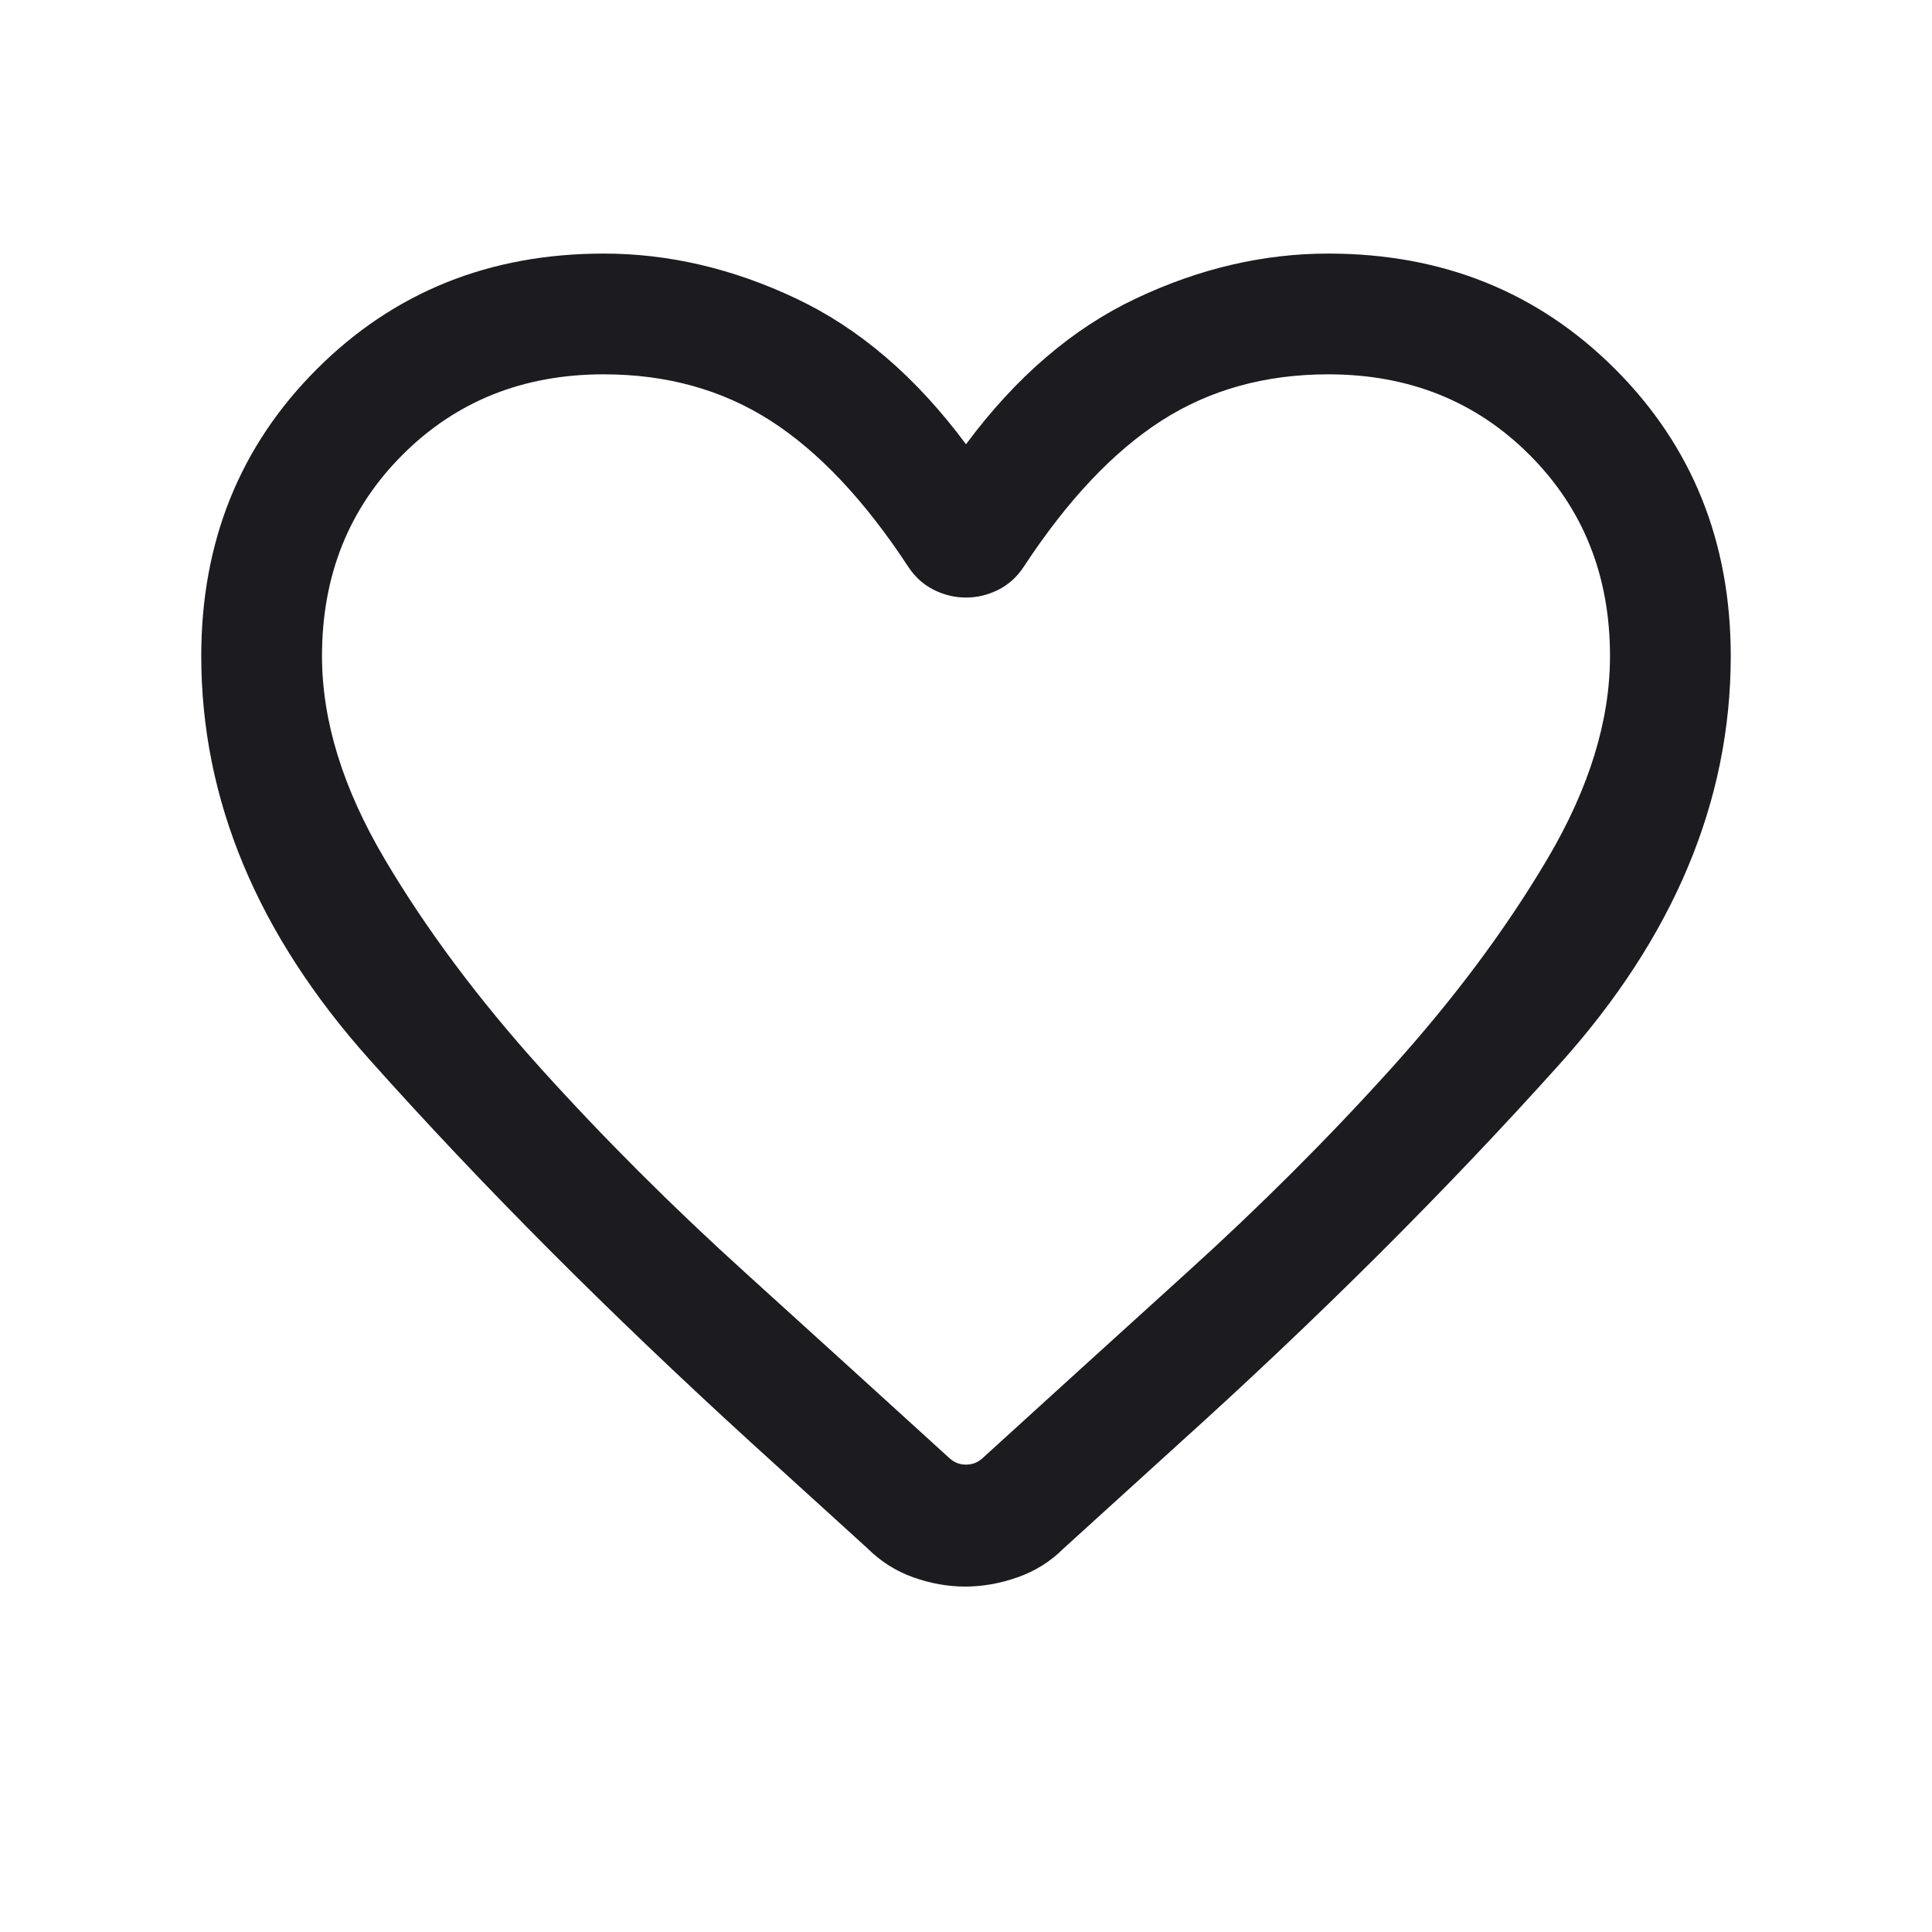
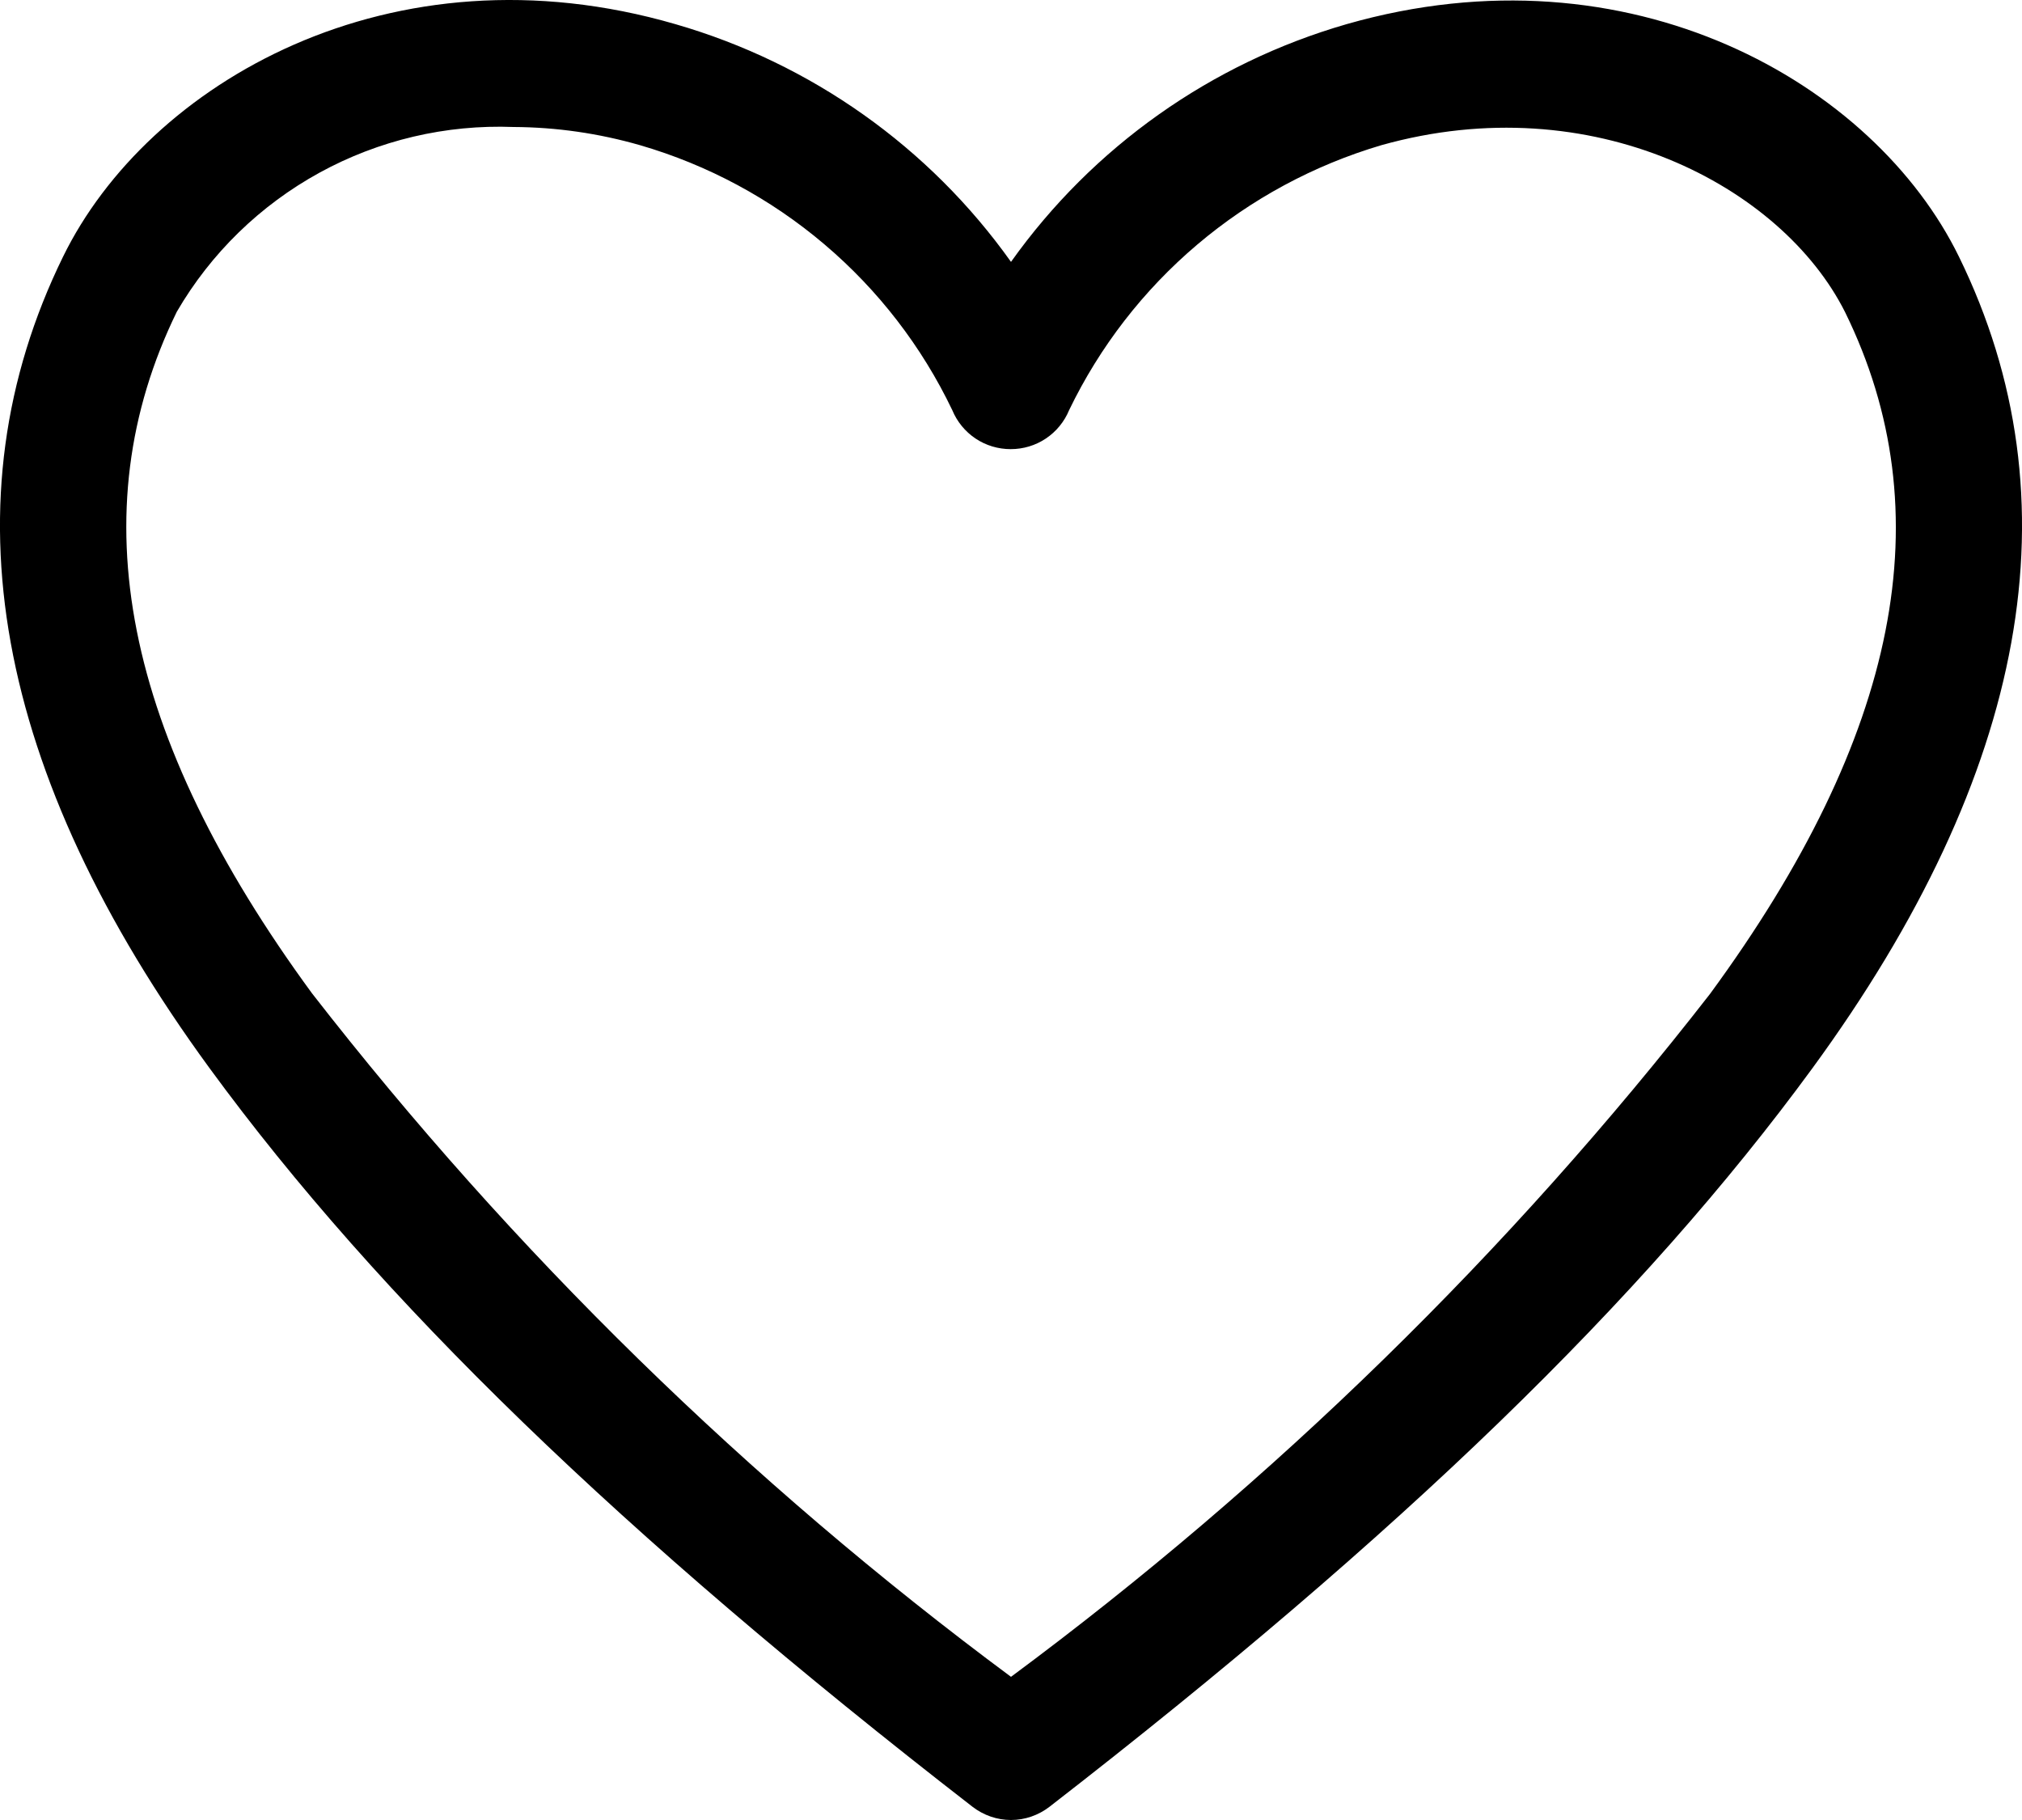
- <svg xmlns="http://www.w3.org/2000/svg" width="24" height="24" viewBox="0 0 24 24" fill="none">
-   <mask id="mask0_35660_395300" style="mask-type:alpha" maskUnits="userSpaceOnUse" x="0" y="0" width="24" height="24">
-     <rect width="24" height="24" fill="#D9D9D9" />
-   </mask>
-   <g mask="url(#mask0_35660_395300)">
-     <path d="M11.991 19.709C11.776 19.709 11.561 19.671 11.345 19.594C11.129 19.517 10.939 19.397 10.775 19.233L9.338 17.927C7.566 16.31 5.982 14.722 4.59 13.162C3.196 11.603 2.5 9.932 2.5 8.15C2.5 6.731 2.978 5.543 3.936 4.585C4.893 3.628 6.081 3.15 7.5 3.15C8.306 3.15 9.103 3.336 9.889 3.708C10.676 4.08 11.38 4.683 12 5.519C12.62 4.683 13.324 4.08 14.111 3.708C14.897 3.336 15.694 3.15 16.5 3.15C17.919 3.15 19.107 3.628 20.064 4.585C21.021 5.543 21.5 6.731 21.5 8.15C21.5 9.951 20.792 11.641 19.375 13.218C17.958 14.796 16.379 16.37 14.636 17.942L13.215 19.233C13.051 19.397 12.86 19.517 12.64 19.594C12.421 19.671 12.204 19.709 11.991 19.709ZM11.281 7.038C10.74 6.214 10.17 5.61 9.572 5.226C8.974 4.842 8.283 4.65 7.5 4.65C6.5 4.65 5.667 4.983 5 5.65C4.333 6.317 4 7.15 4 8.15C4 8.952 4.259 9.792 4.776 10.667C5.293 11.543 5.943 12.413 6.724 13.279C7.505 14.144 8.352 14.99 9.264 15.815C10.175 16.641 11.02 17.408 11.798 18.117C11.856 18.169 11.923 18.194 12 18.194C12.077 18.194 12.144 18.169 12.202 18.117C12.98 17.408 13.825 16.641 14.736 15.815C15.648 14.99 16.495 14.144 17.276 13.279C18.057 12.413 18.707 11.543 19.224 10.667C19.741 9.792 20 8.952 20 8.15C20 7.15 19.667 6.317 19 5.65C18.333 4.983 17.5 4.65 16.5 4.65C15.717 4.65 15.026 4.842 14.428 5.226C13.83 5.61 13.26 6.214 12.719 7.038C12.635 7.167 12.528 7.263 12.4 7.327C12.272 7.391 12.139 7.423 12 7.423C11.861 7.423 11.728 7.391 11.6 7.327C11.472 7.263 11.365 7.167 11.281 7.038Z" fill="#1C1B1F" />
-   </g>
+ <svg xmlns="http://www.w3.org/2000/svg" viewBox="0 0 20 18">
+   <path d="M10 18C9.862 18 9.728 17.953 9.619 17.869C6.143 15.175 3.749 12.855 2.074 10.566C-0.064 7.642 -0.552 4.941 0.623 2.54C1.461 0.825 3.868 -0.578 6.681 0.239C8.022 0.626 9.192 1.454 10 2.59C10.808 1.454 11.978 0.626 13.319 0.239C16.126 -0.565 18.539 0.825 19.377 2.54C20.552 4.941 20.064 7.642 17.926 10.566C16.251 12.855 13.857 15.175 10.381 17.869C10.272 17.953 10.138 18 10 18V18ZM5.08 1.256C4.411 1.23 3.747 1.386 3.16 1.708C2.573 2.03 2.085 2.505 1.749 3.083C0.78 5.066 1.217 7.274 3.086 9.824C5.073 12.38 7.399 14.655 10 16.584C12.601 14.656 14.927 12.384 16.914 9.83C18.789 7.274 19.22 5.066 18.251 3.089C17.626 1.842 15.751 0.85 13.663 1.436C12.994 1.634 12.373 1.969 11.841 2.42C11.309 2.871 10.878 3.428 10.575 4.056C10.528 4.17 10.448 4.268 10.345 4.337C10.242 4.406 10.121 4.442 9.997 4.442C9.873 4.442 9.752 4.406 9.649 4.337C9.546 4.268 9.466 4.17 9.419 4.056C9.118 3.427 8.687 2.868 8.155 2.417C7.623 1.965 7.001 1.631 6.331 1.436C5.924 1.319 5.504 1.258 5.08 1.256V1.256Z" fill="inherit" />
</svg>
